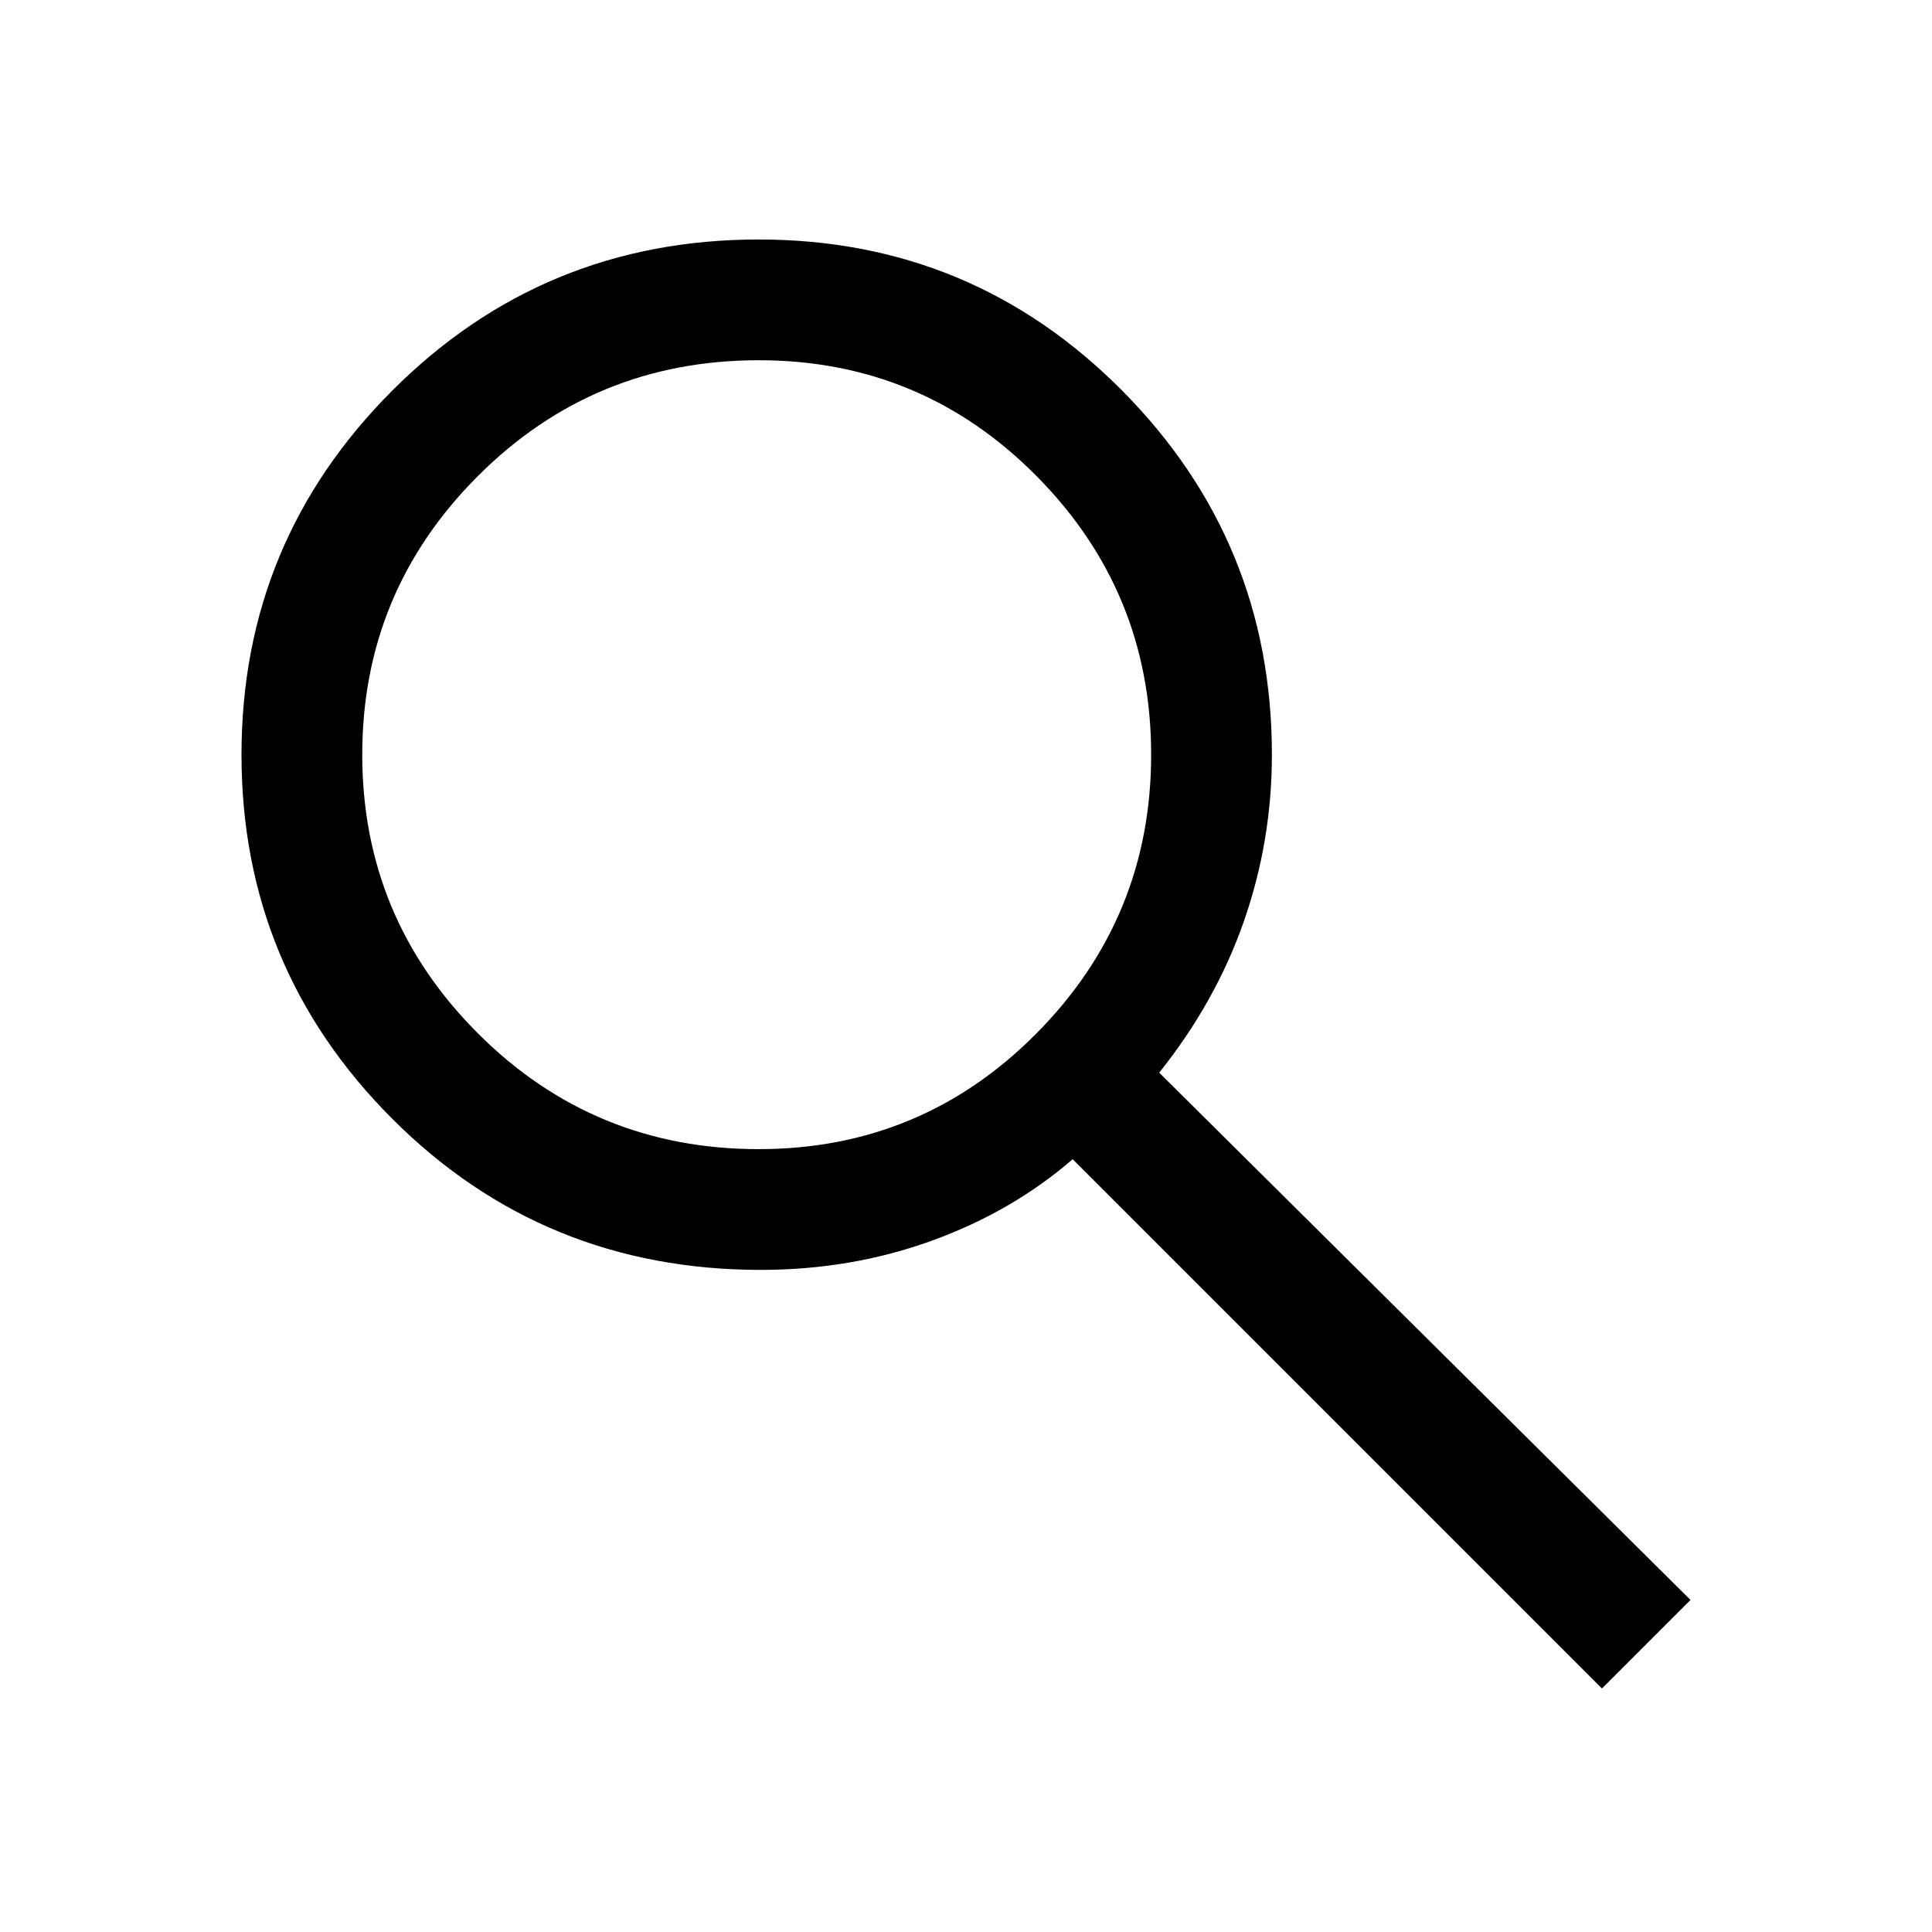
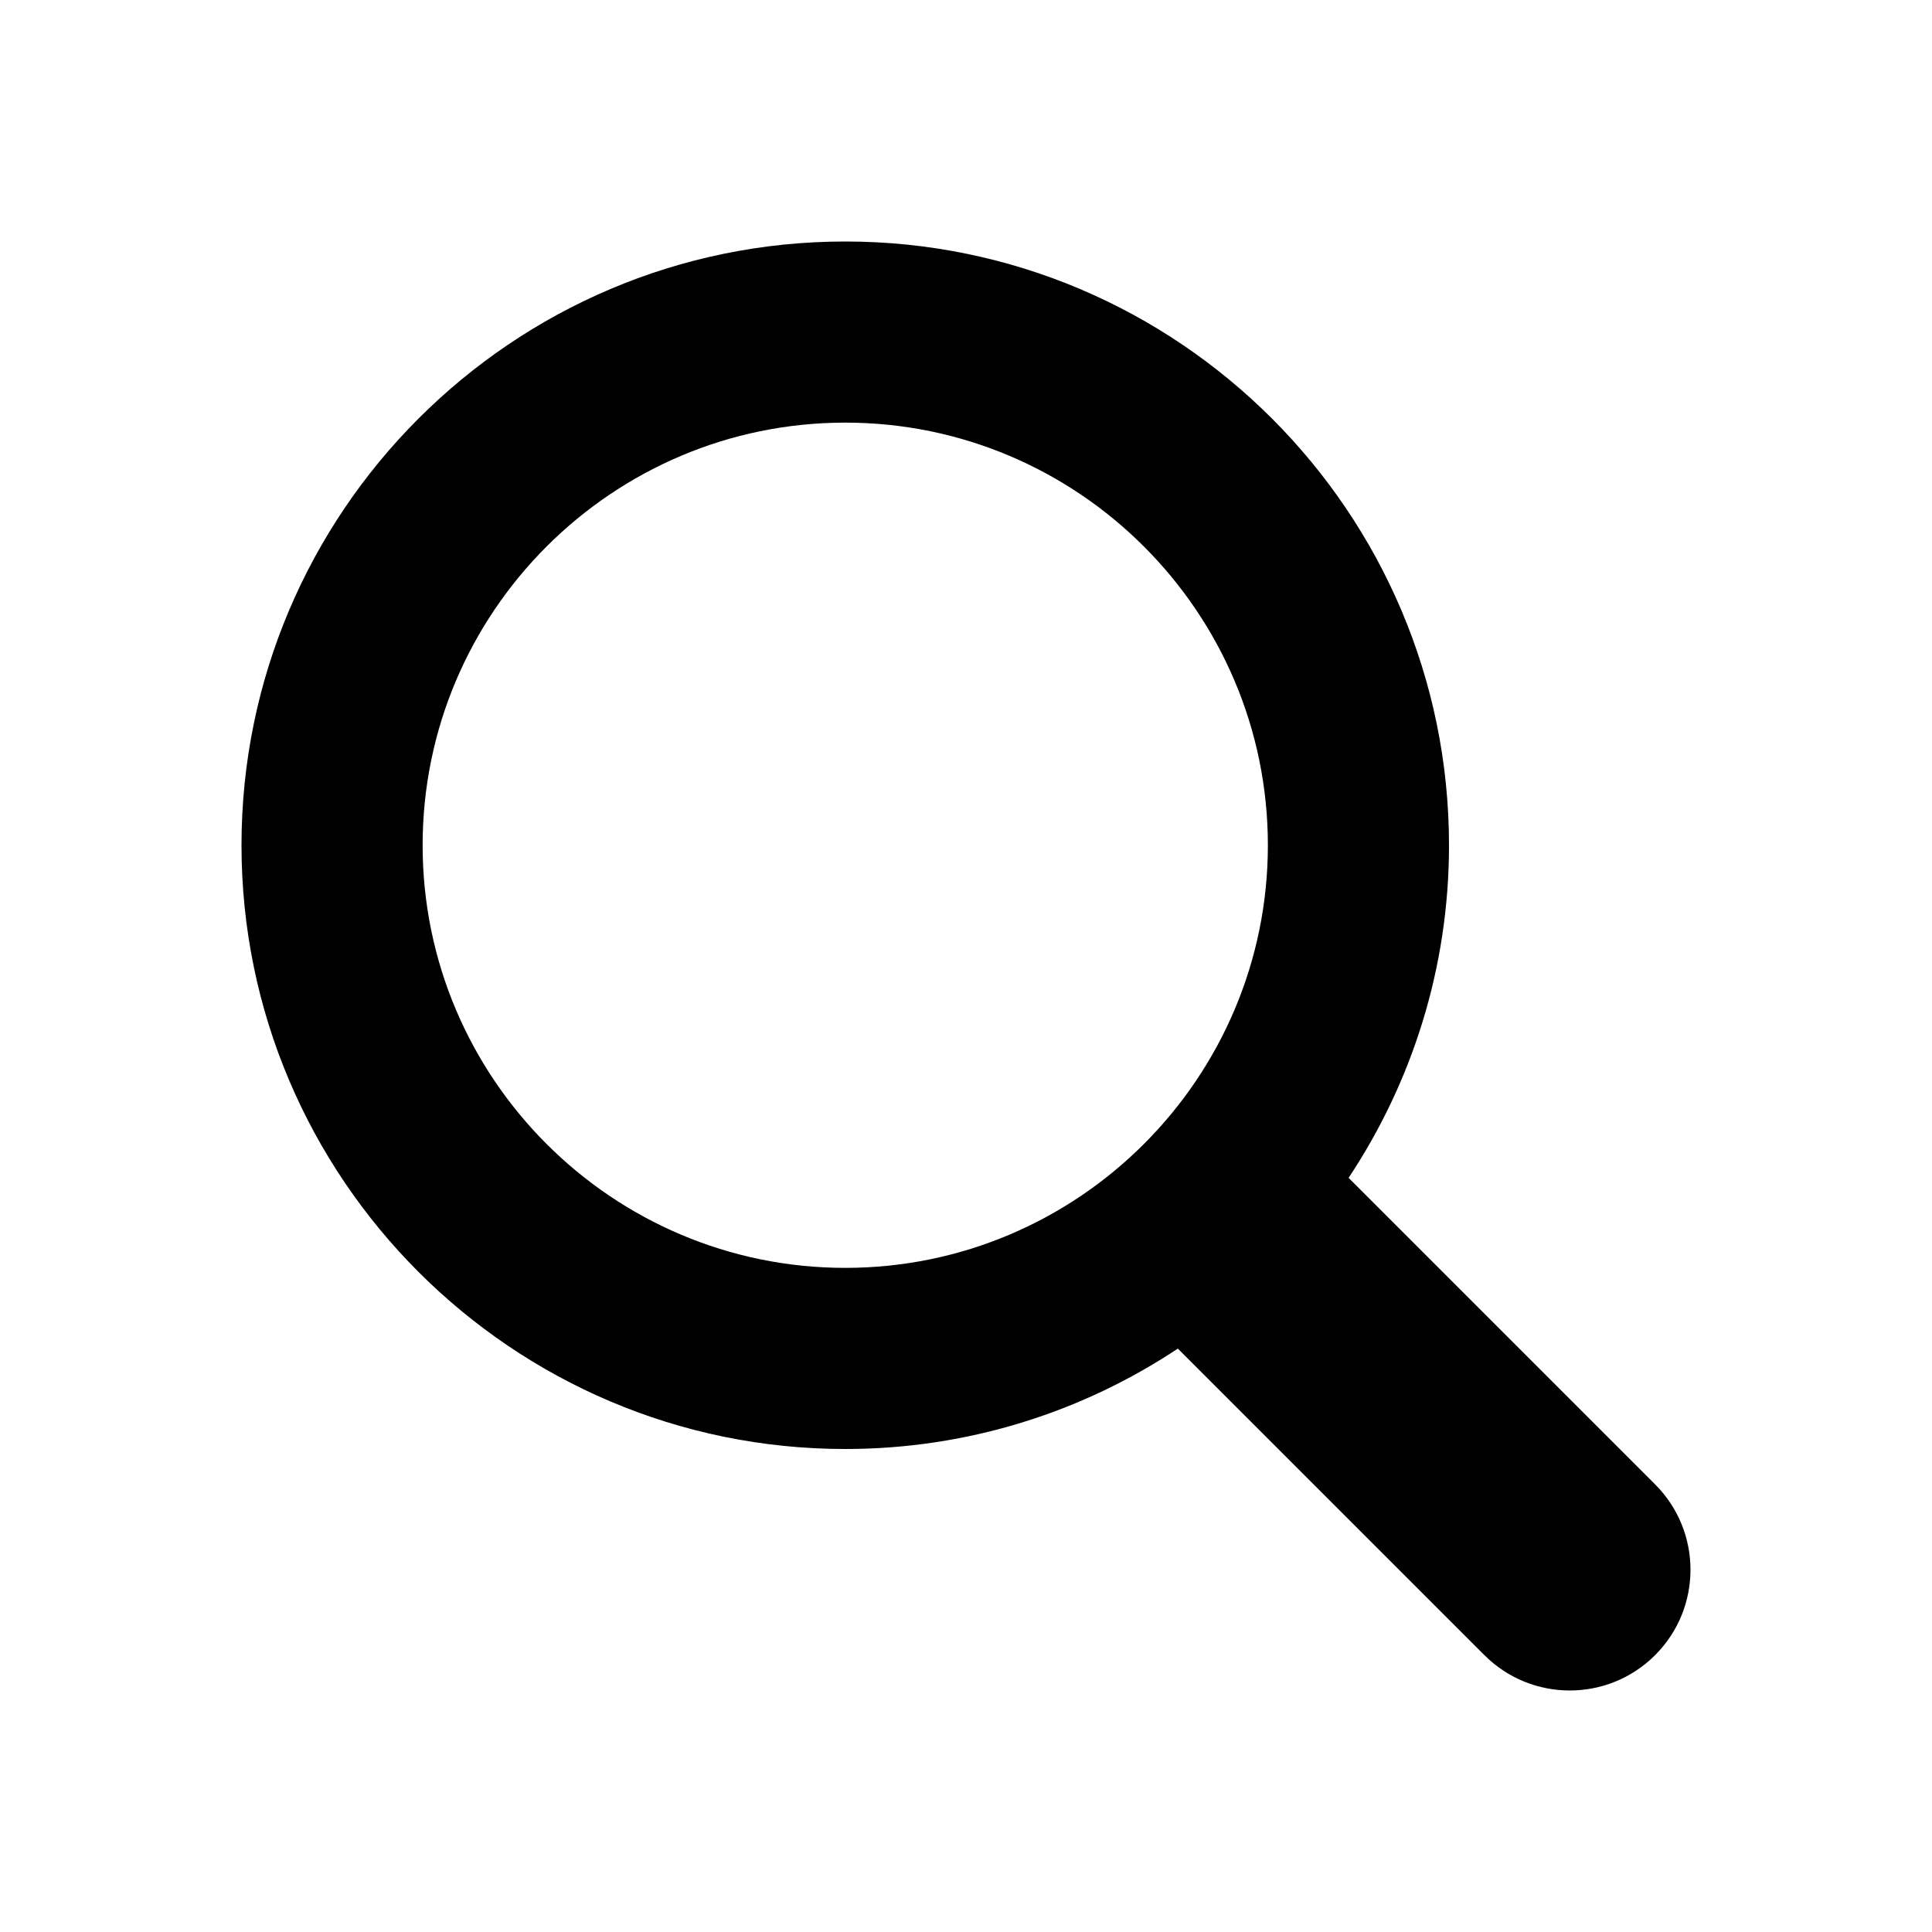
- <svg xmlns="http://www.w3.org/2000/svg" height="48" width="48">
-   <path d="M39.8 41.95 26.65 28.8q-1.5 1.3-3.5 2.025-2 .725-4.25.725-5.4 0-9.15-3.75T6 18.75q0-5.3 3.75-9.05 3.75-3.75 9.1-3.75 5.3 0 9.025 3.75 3.725 3.75 3.725 9.05 0 2.15-.7 4.15-.7 2-2.1 3.75L42 39.75Zm-20.95-13.4q4.05 0 6.9-2.875Q28.6 22.8 28.6 18.75t-2.85-6.925Q22.9 8.95 18.85 8.95q-4.1 0-6.975 2.875T9 18.75q0 4.05 2.875 6.925t6.975 2.875Z" />
+ <svg xmlns="http://www.w3.org/2000/svg" enable-background="new 0 0 32 32" id="Glyph" version="1.1" viewBox="0 0 32 32" xml:space="preserve">
+   <path d="M27.414,24.586l-5.077-5.077C23.386,17.928,24,16.035,24,14c0-5.514-4.486-10-10-10S4,8.486,4,14  s4.486,10,10,10c2.035,0,3.928-0.614,5.509-1.663l5.077,5.077c0.78,0.781,2.048,0.781,2.828,0  C28.195,26.633,28.195,25.367,27.414,24.586z M7,14c0-3.86,3.14-7,7-7s7,3.14,7,7s-3.14,7-7,7S7,17.86,7,14z" id="XMLID_223_" />
</svg>
